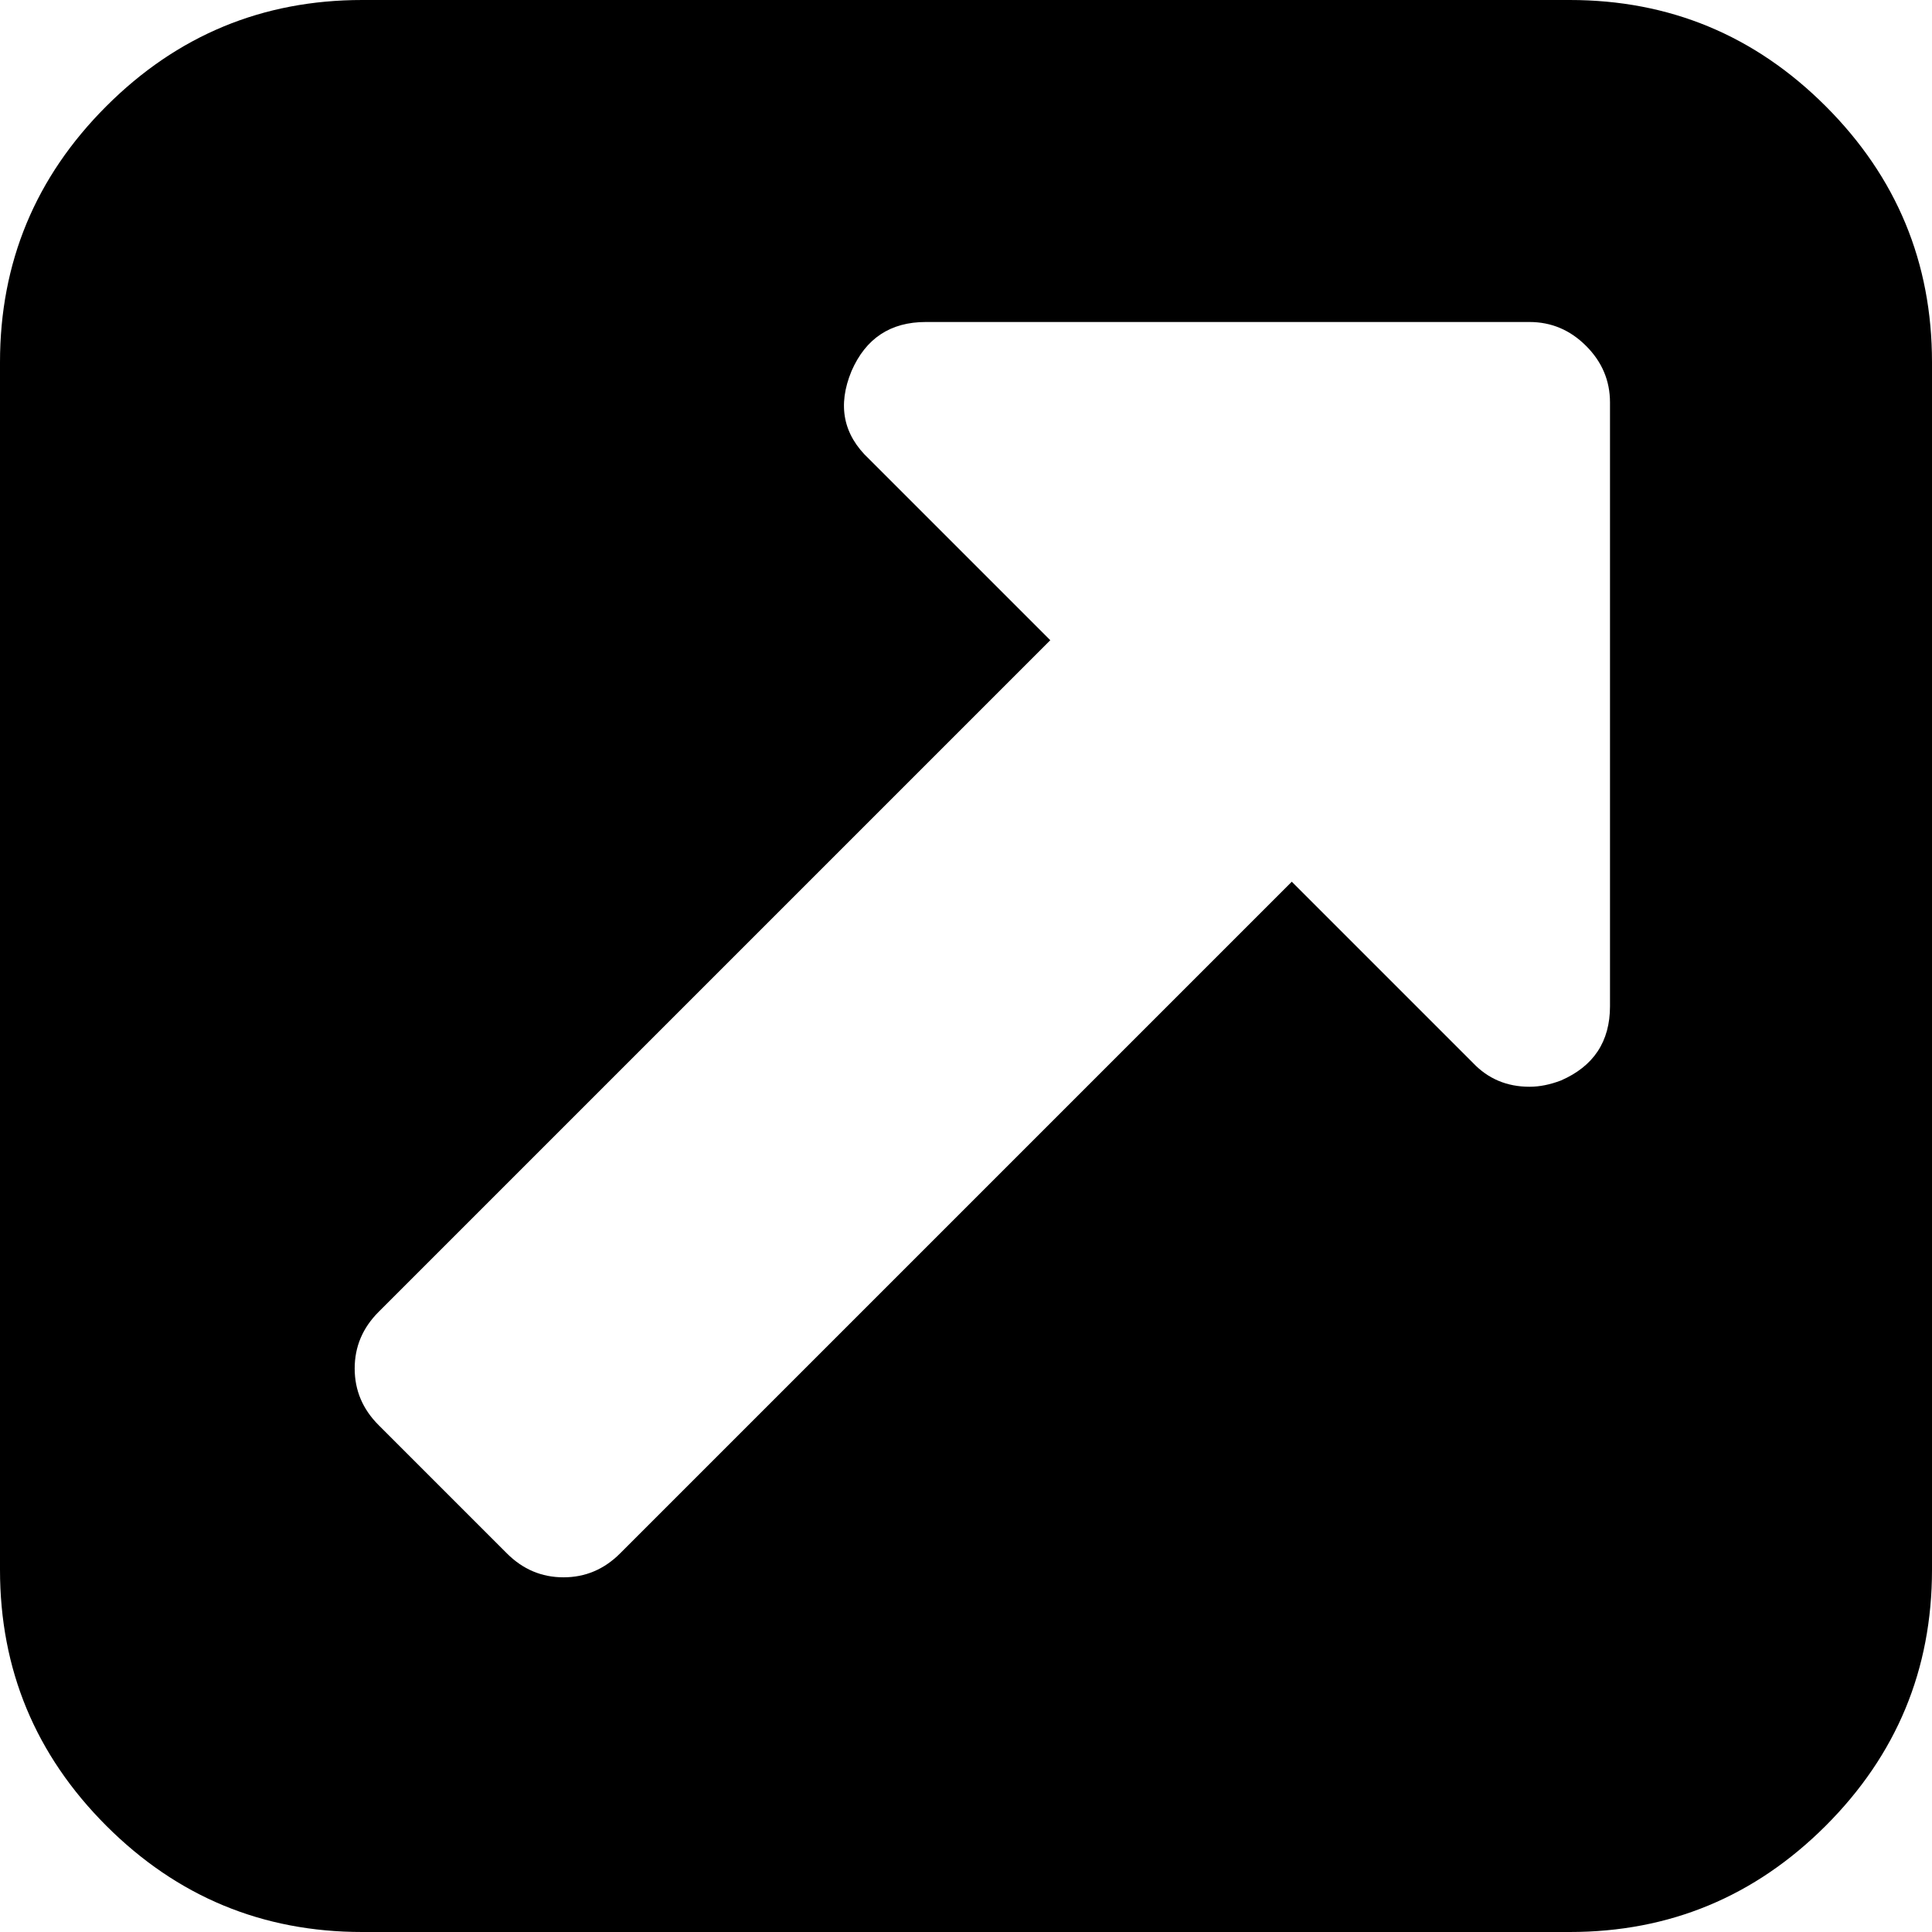
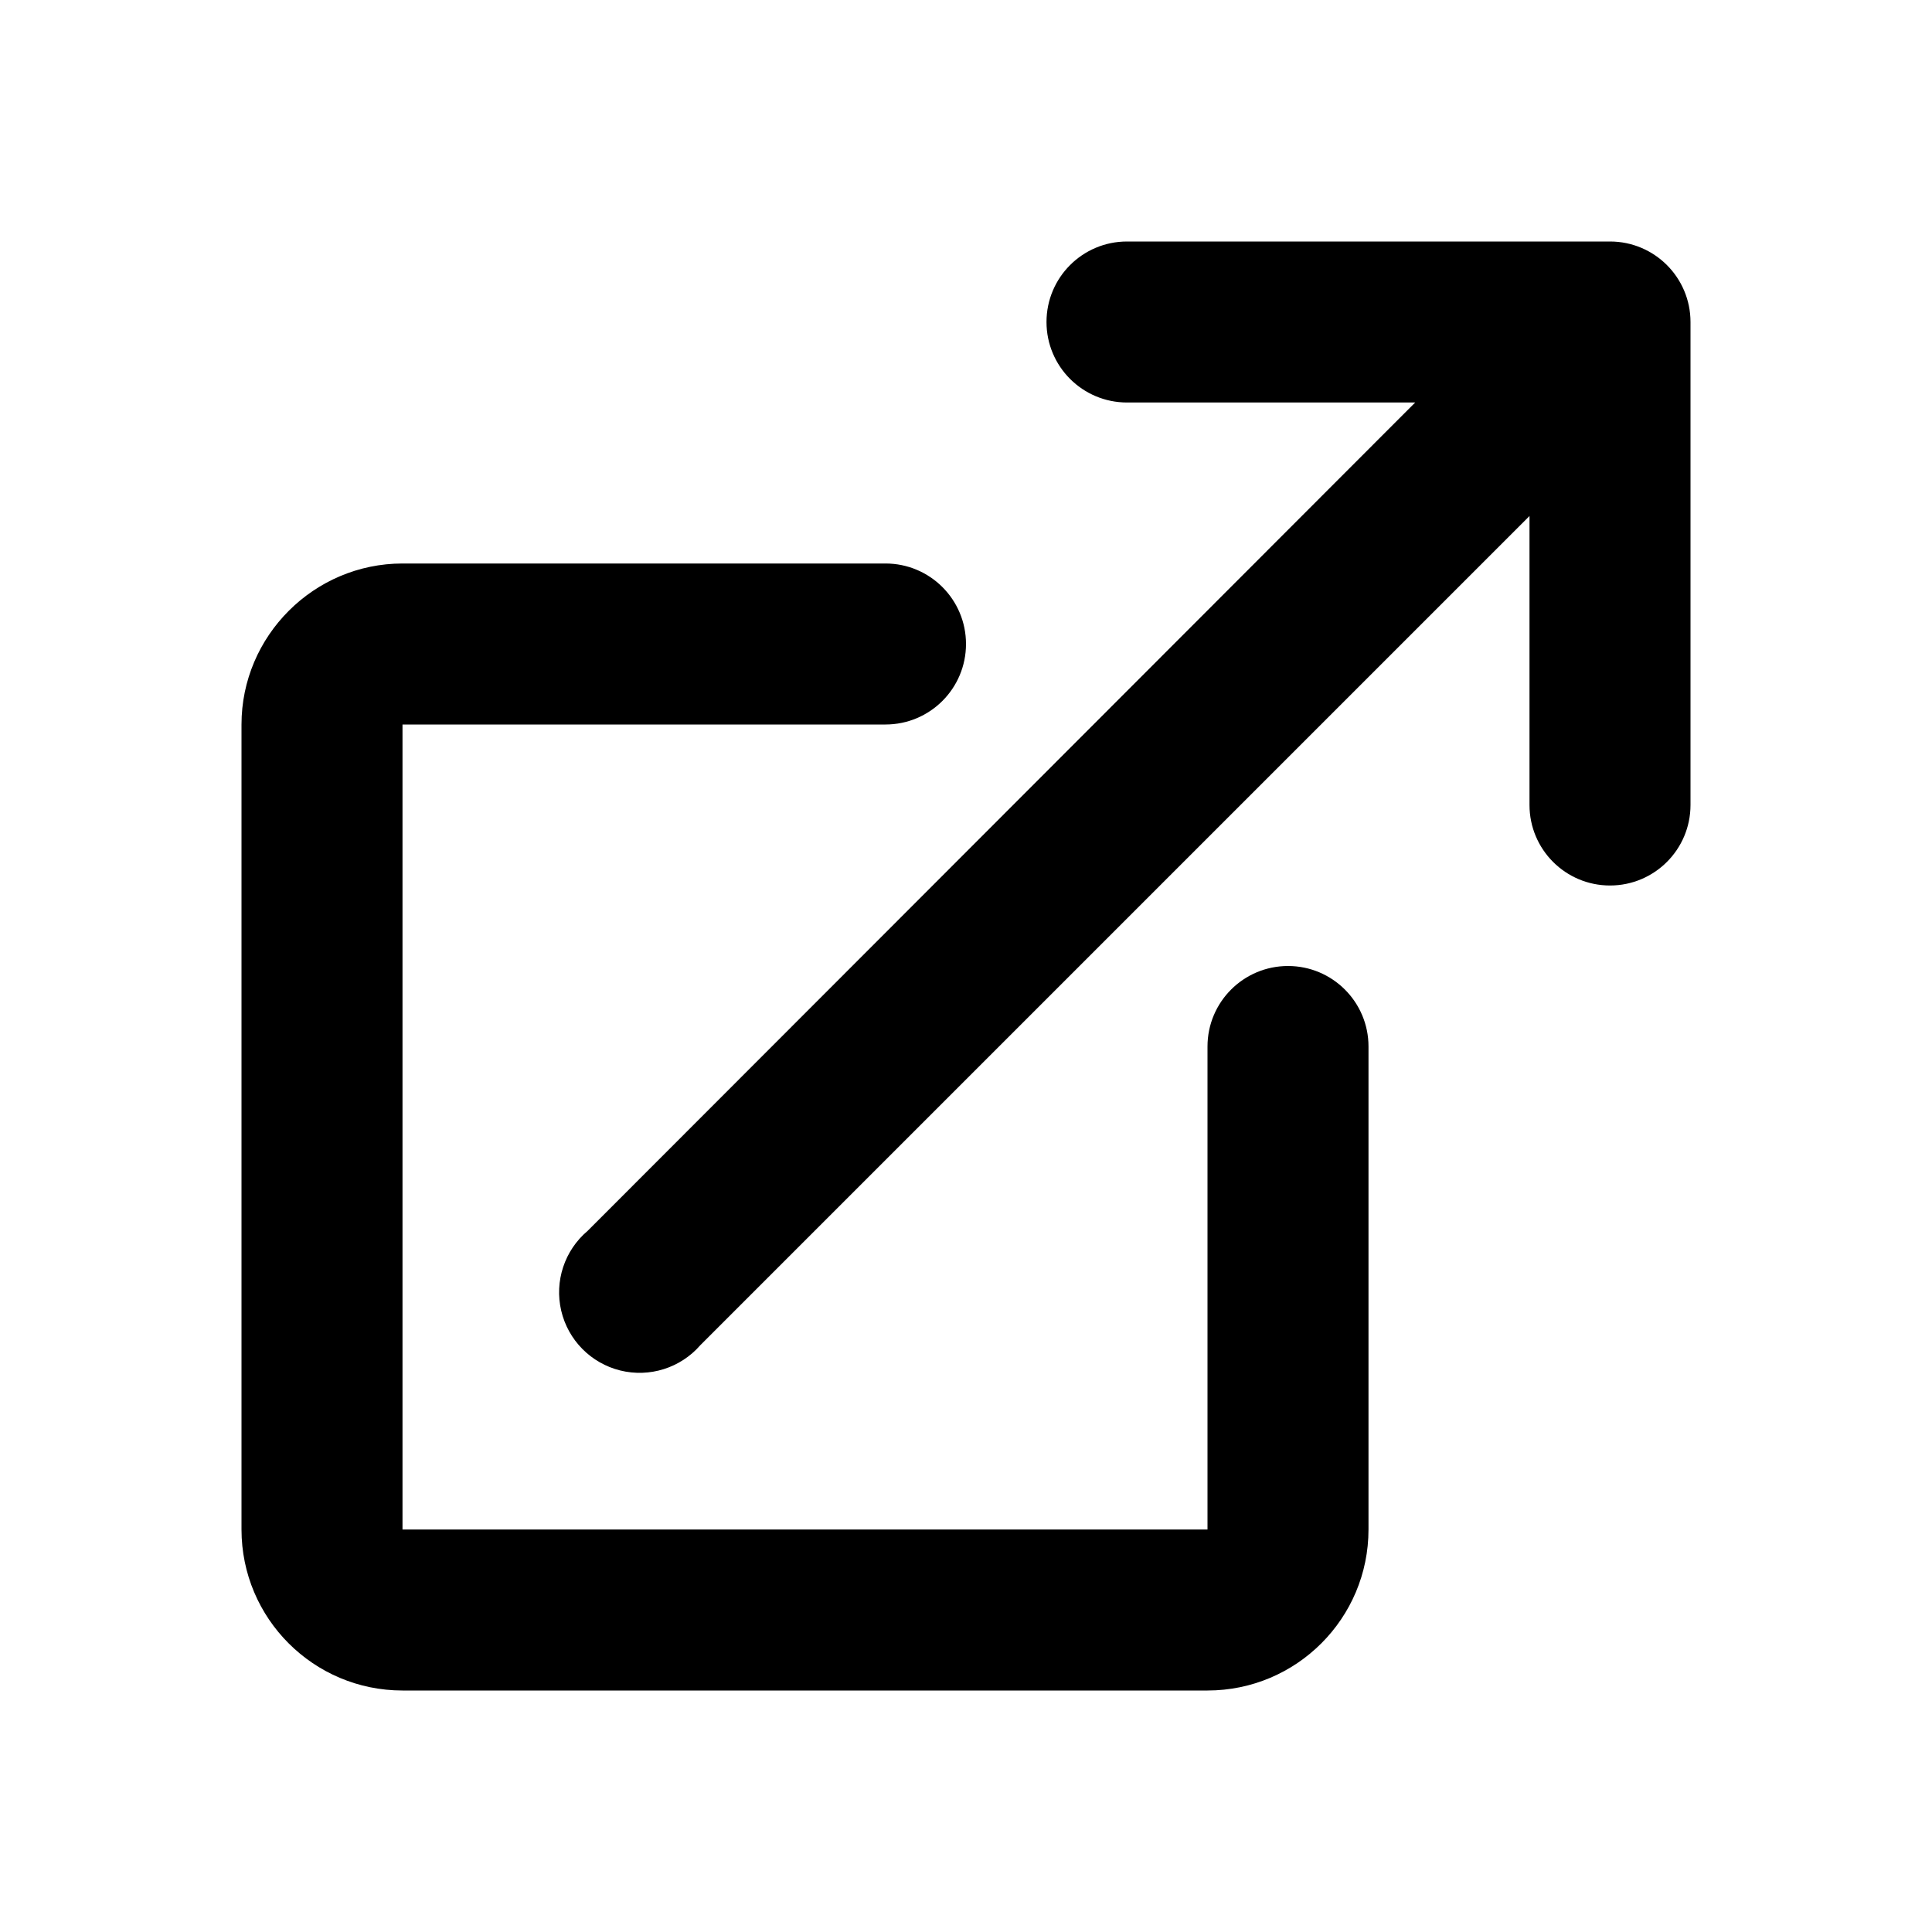
- <svg xmlns="http://www.w3.org/2000/svg" width="24" height="24">
-   <path d="M20 12.5V5c0-.271-.099-.505-.297-.703C19.505 4.099 19.271 4 19 4h-7.5c-.438 0-.745.203-.922.609-.177.427-.104.792.219 1.094l2.25 2.25L4.703 16.297c-.198.198-.297.432-.297.703 0 .271.099.505.297.703l1.594 1.594c.198.198.432.297.703.297.271 0 .505-.099.703-.297l8.344-8.344 2.25 2.25c.188.198.422.297.703.297.125 0 .255-.026.391-.078.406-.177.609-.484.609-.922zm4-8v15c0 1.24-.44 2.3-1.32 3.18C21.799 23.56 20.74 24 19.5 24h-15c-1.24 0-2.3-.44-3.18-1.32C.44 21.799 0 20.74 0 19.5v-15c0-1.24.44-2.3 1.32-3.18C2.2.44 3.26 0 4.5 0h15c1.24 0 2.3.44 3.18 1.32C23.56 2.2 24 3.26 24 4.5z" fill="#000" fill-rule="nonzero" />
+ <svg xmlns="http://www.w3.org/2000/svg" viewBox="0 0 24 24" class="icon-external-window">
+   <path class="primary" d="M12 8a1 1 0 01-1 1H5v10h10v-6a1 1 0 012 0v6a2 2 0 01-2 2H5a2 2 0 01-2-2V9c0-1.1.9-2 2-2h6a1 1 0 011 1z" />
+   <path class="secondary" d="M19 6.41L8.7 16.71a1 1 0 11-1.4-1.42L17.58 5H14a1 1 0 010-2h6a1 1 0 011 1v6a1 1 0 01-2 0V6.41z" />
</svg>
